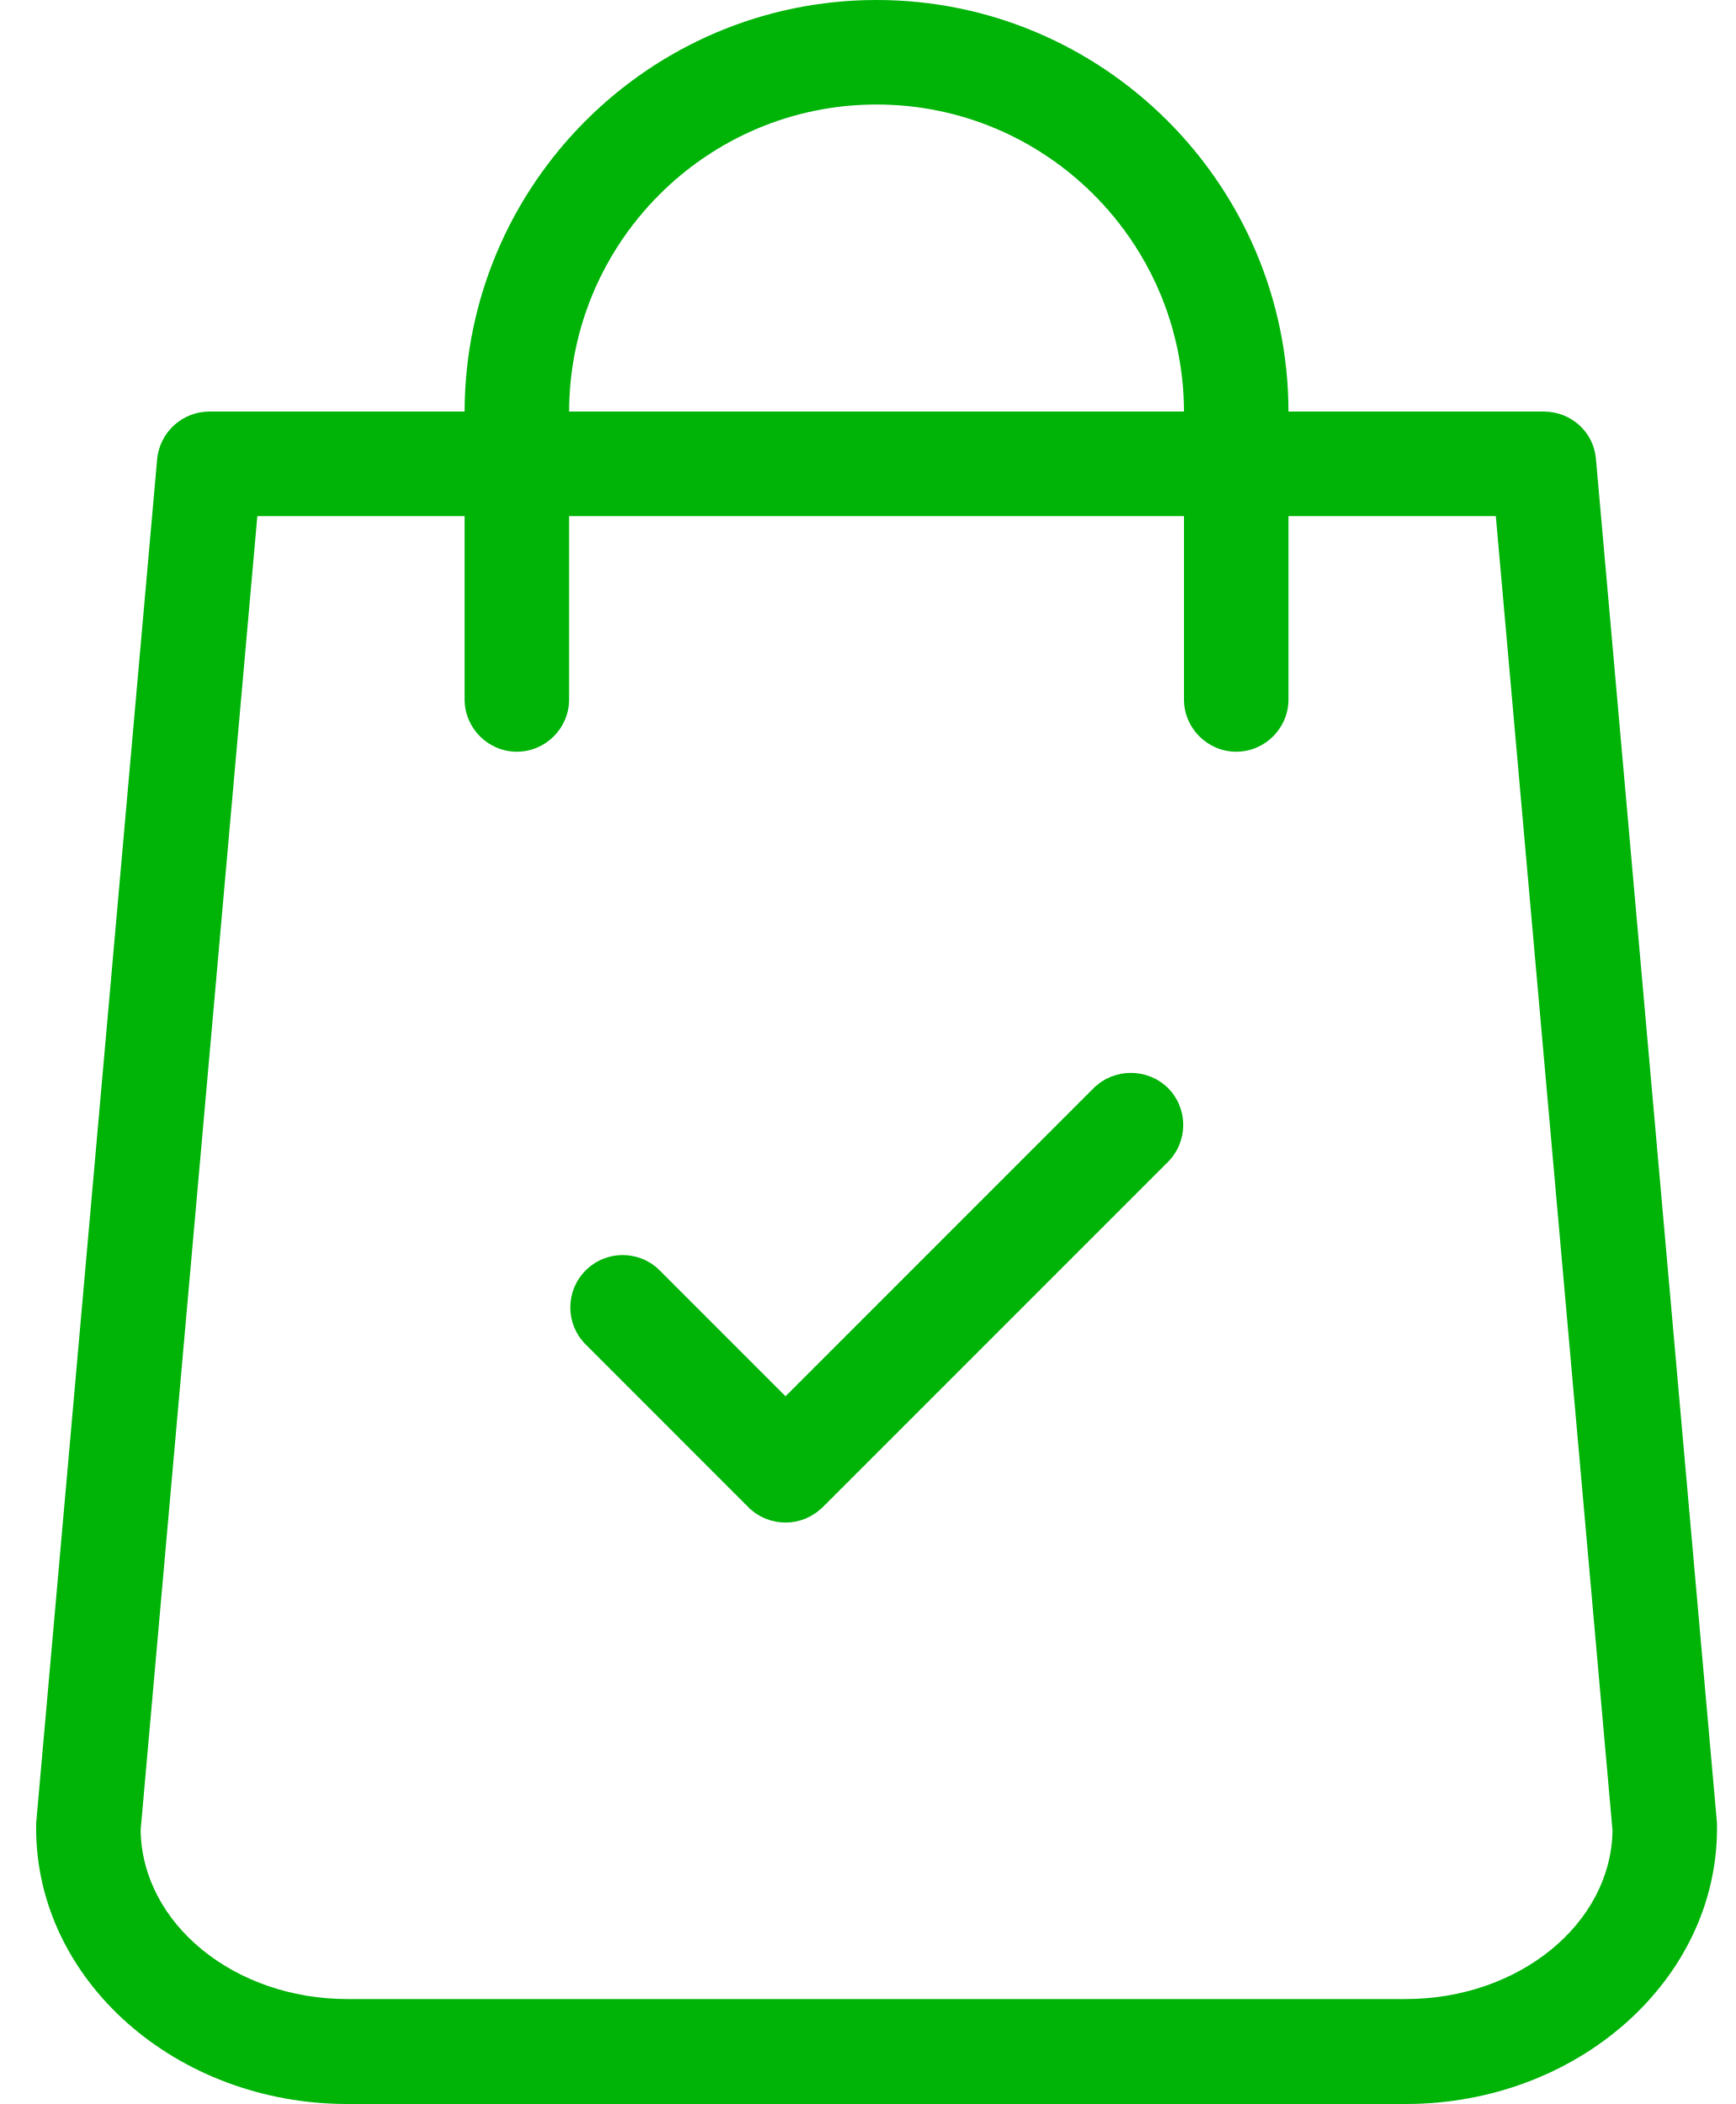
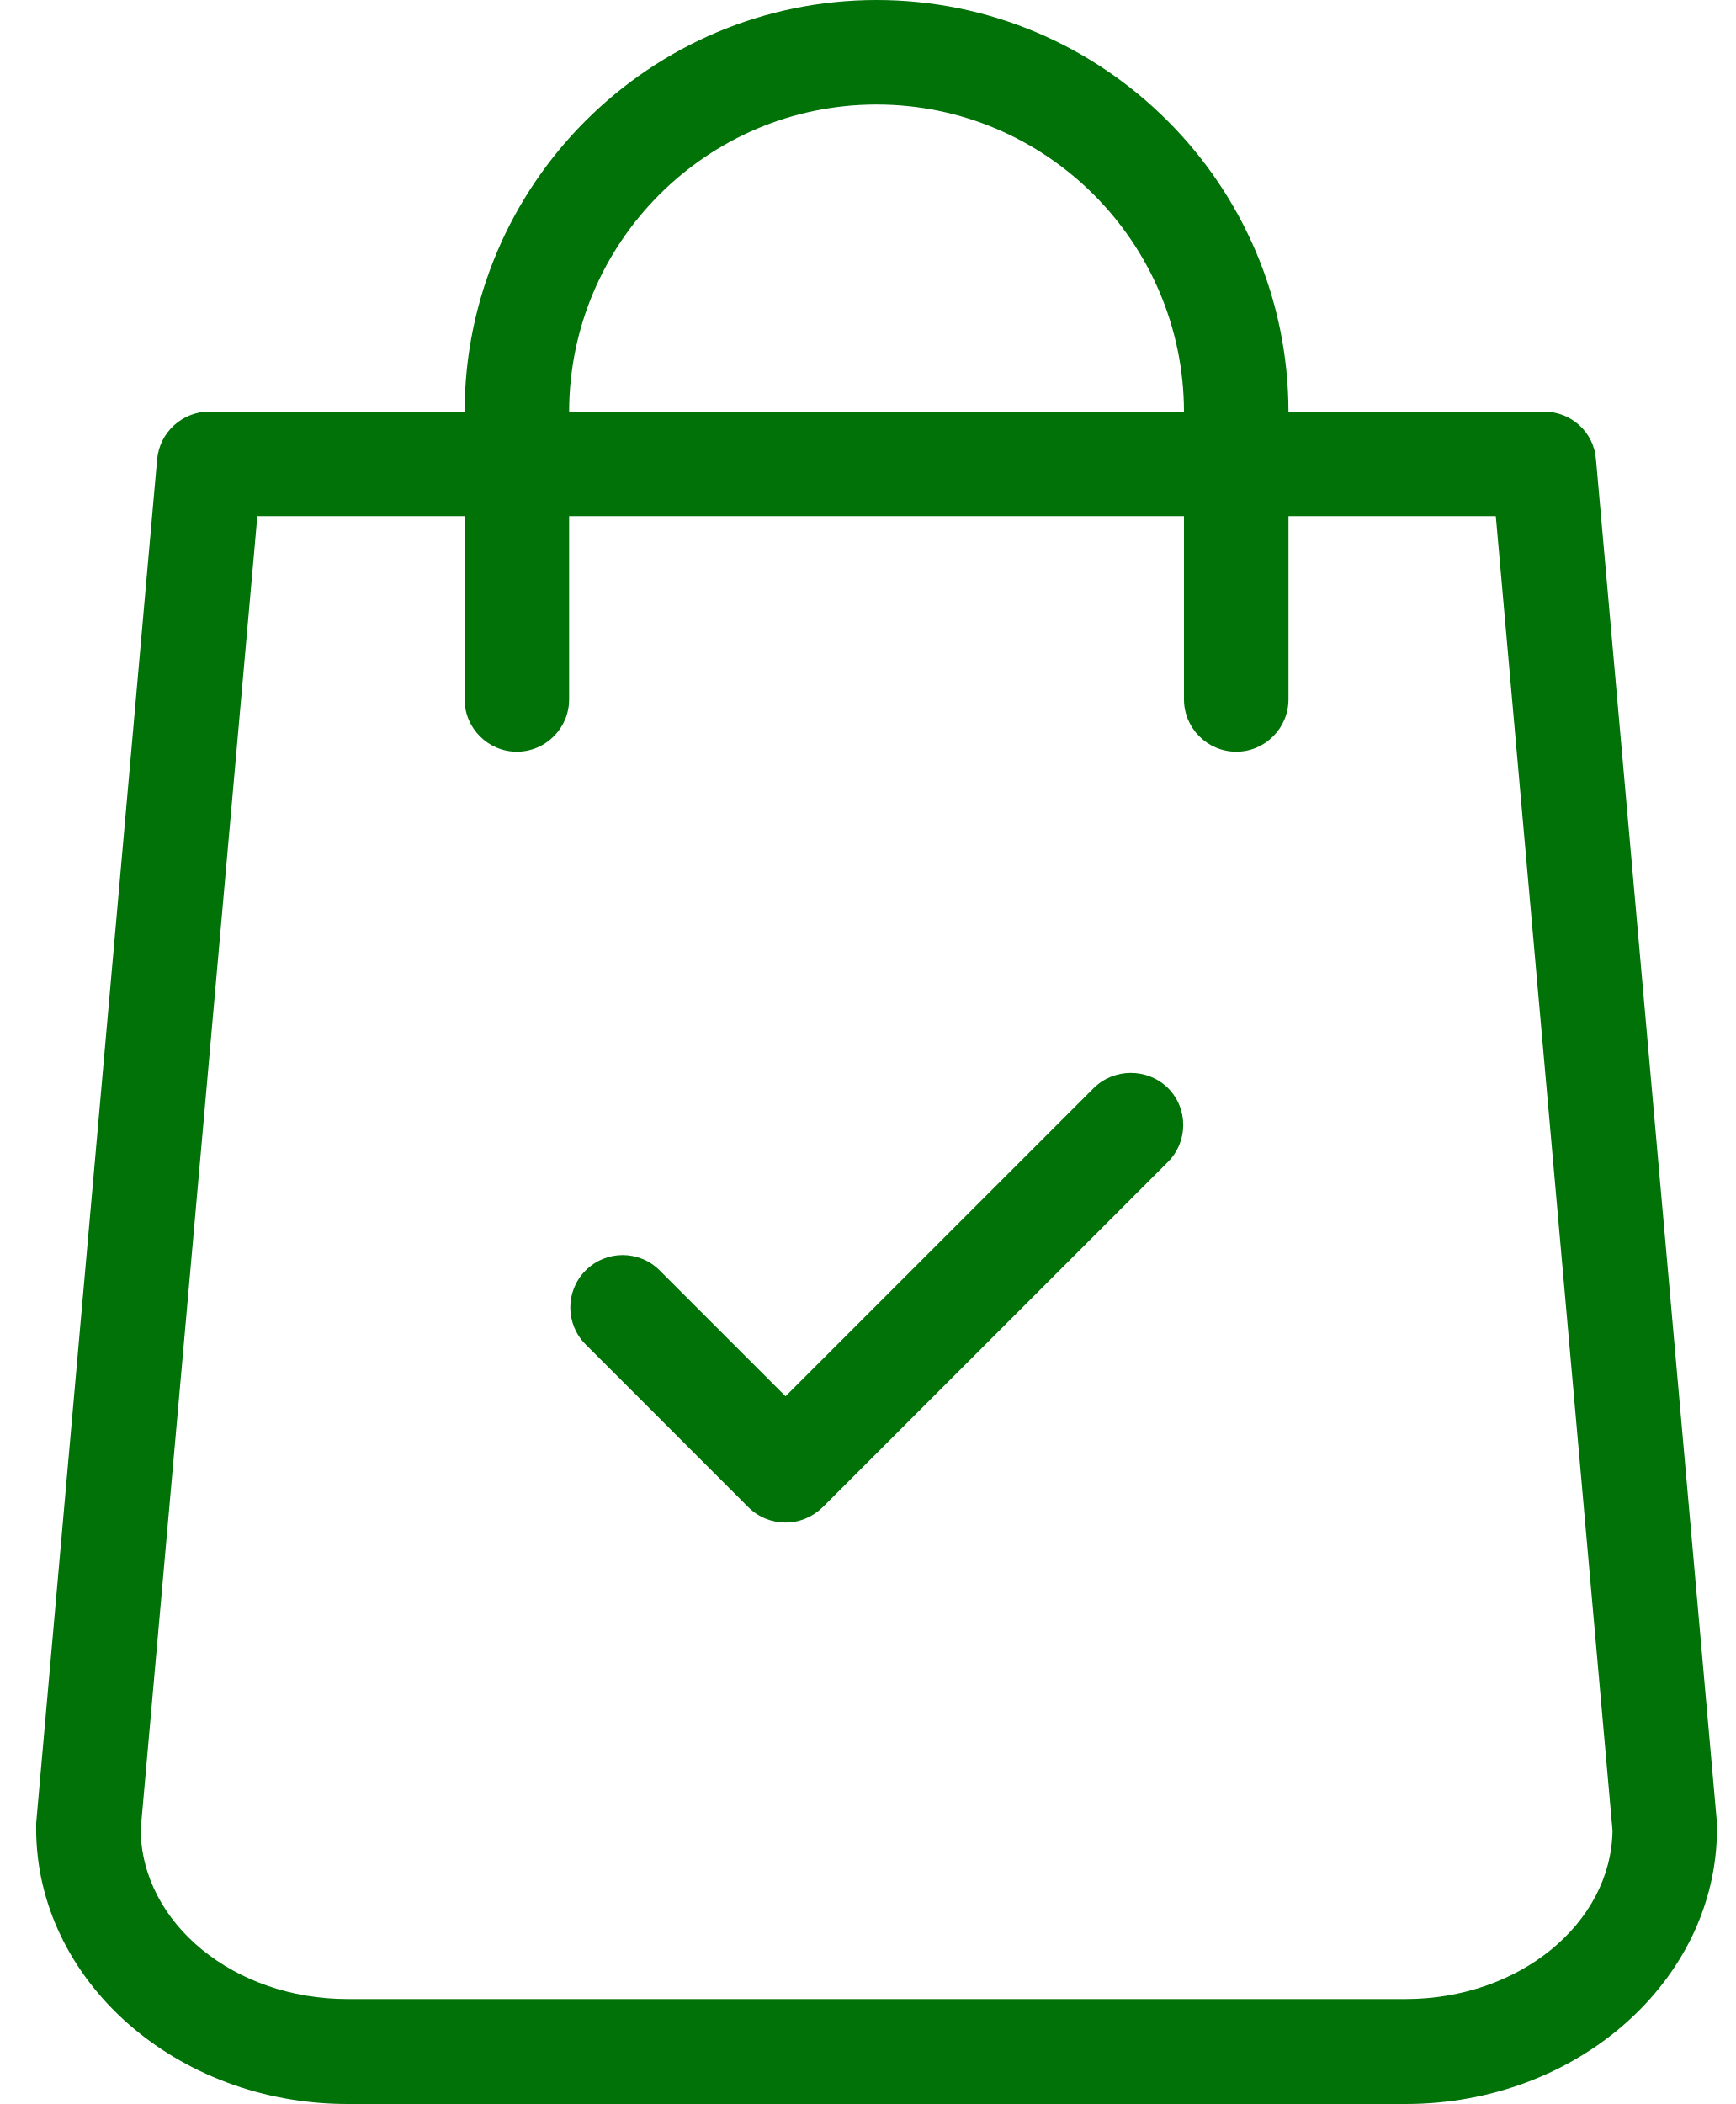
<svg xmlns="http://www.w3.org/2000/svg" width="33" height="40" viewBox="0 0 33 40" fill="none">
-   <path d="M32.647 34.668L30.345 8.727C30.304 8.214 29.873 7.824 29.351 7.824H24.499C24.491 3.511 20.98 0 16.667 0C12.353 0 8.842 3.511 8.834 7.824H3.982C3.469 7.824 3.038 8.214 2.988 8.727L0.687 34.668C0.687 34.701 0.687 34.726 0.687 34.759C0.687 37.648 3.344 40 6.607 40H26.727C29.989 40 32.647 37.648 32.647 34.759C32.647 34.726 32.647 34.701 32.647 34.668ZM16.667 1.987C19.887 1.987 22.504 4.604 22.512 7.824H10.821C10.829 4.604 13.446 1.987 16.667 1.987ZM26.727 38.005H6.607C4.454 38.005 2.699 36.572 2.674 34.792L4.893 9.812H8.834V13.297C8.834 13.844 9.281 14.291 9.827 14.291C10.374 14.291 10.821 13.844 10.821 13.297V9.812H22.512V13.297C22.512 13.844 22.959 14.291 23.506 14.291C24.052 14.291 24.499 13.844 24.499 13.297V9.812H28.441L30.66 34.8C30.635 36.572 28.879 38.005 26.727 38.005Z" fill="#00B307" />
-   <path d="M20.798 20.683L14.936 26.545L12.543 24.152C12.154 23.763 11.525 23.763 11.136 24.152C10.746 24.541 10.746 25.171 11.136 25.56L14.232 28.657C14.423 28.847 14.68 28.946 14.936 28.946C15.193 28.946 15.441 28.847 15.64 28.657L22.206 22.091C22.595 21.701 22.595 21.072 22.206 20.683C21.817 20.302 21.187 20.302 20.798 20.683Z" fill="#00B307" />
+   <path d="M32.647 34.668L30.345 8.727C30.304 8.214 29.873 7.824 29.351 7.824H24.499C24.491 3.511 20.98 0 16.667 0C12.353 0 8.842 3.511 8.834 7.824H3.982C3.469 7.824 3.038 8.214 2.988 8.727L0.687 34.668C0.687 34.701 0.687 34.726 0.687 34.759C0.687 37.648 3.344 40 6.607 40H26.727C29.989 40 32.647 37.648 32.647 34.759C32.647 34.726 32.647 34.701 32.647 34.668ZM16.667 1.987C19.887 1.987 22.504 4.604 22.512 7.824H10.821C10.829 4.604 13.446 1.987 16.667 1.987ZM26.727 38.005H6.607C4.454 38.005 2.699 36.572 2.674 34.792L4.893 9.812H8.834V13.297C8.834 13.844 9.281 14.291 9.827 14.291C10.374 14.291 10.821 13.844 10.821 13.297V9.812H22.512V13.297C22.512 13.844 22.959 14.291 23.506 14.291C24.052 14.291 24.499 13.844 24.499 13.297V9.812H28.441L30.66 34.8C30.635 36.572 28.879 38.005 26.727 38.005Z" fill="#007207" />
+   <path d="M20.798 20.683L14.936 26.545L12.543 24.152C12.154 23.763 11.525 23.763 11.136 24.152C10.746 24.541 10.746 25.171 11.136 25.56L14.232 28.657C14.423 28.847 14.68 28.946 14.936 28.946C15.193 28.946 15.441 28.847 15.64 28.657L22.206 22.091C22.595 21.701 22.595 21.072 22.206 20.683C21.817 20.302 21.187 20.302 20.798 20.683Z" fill="#007207" />
</svg>
